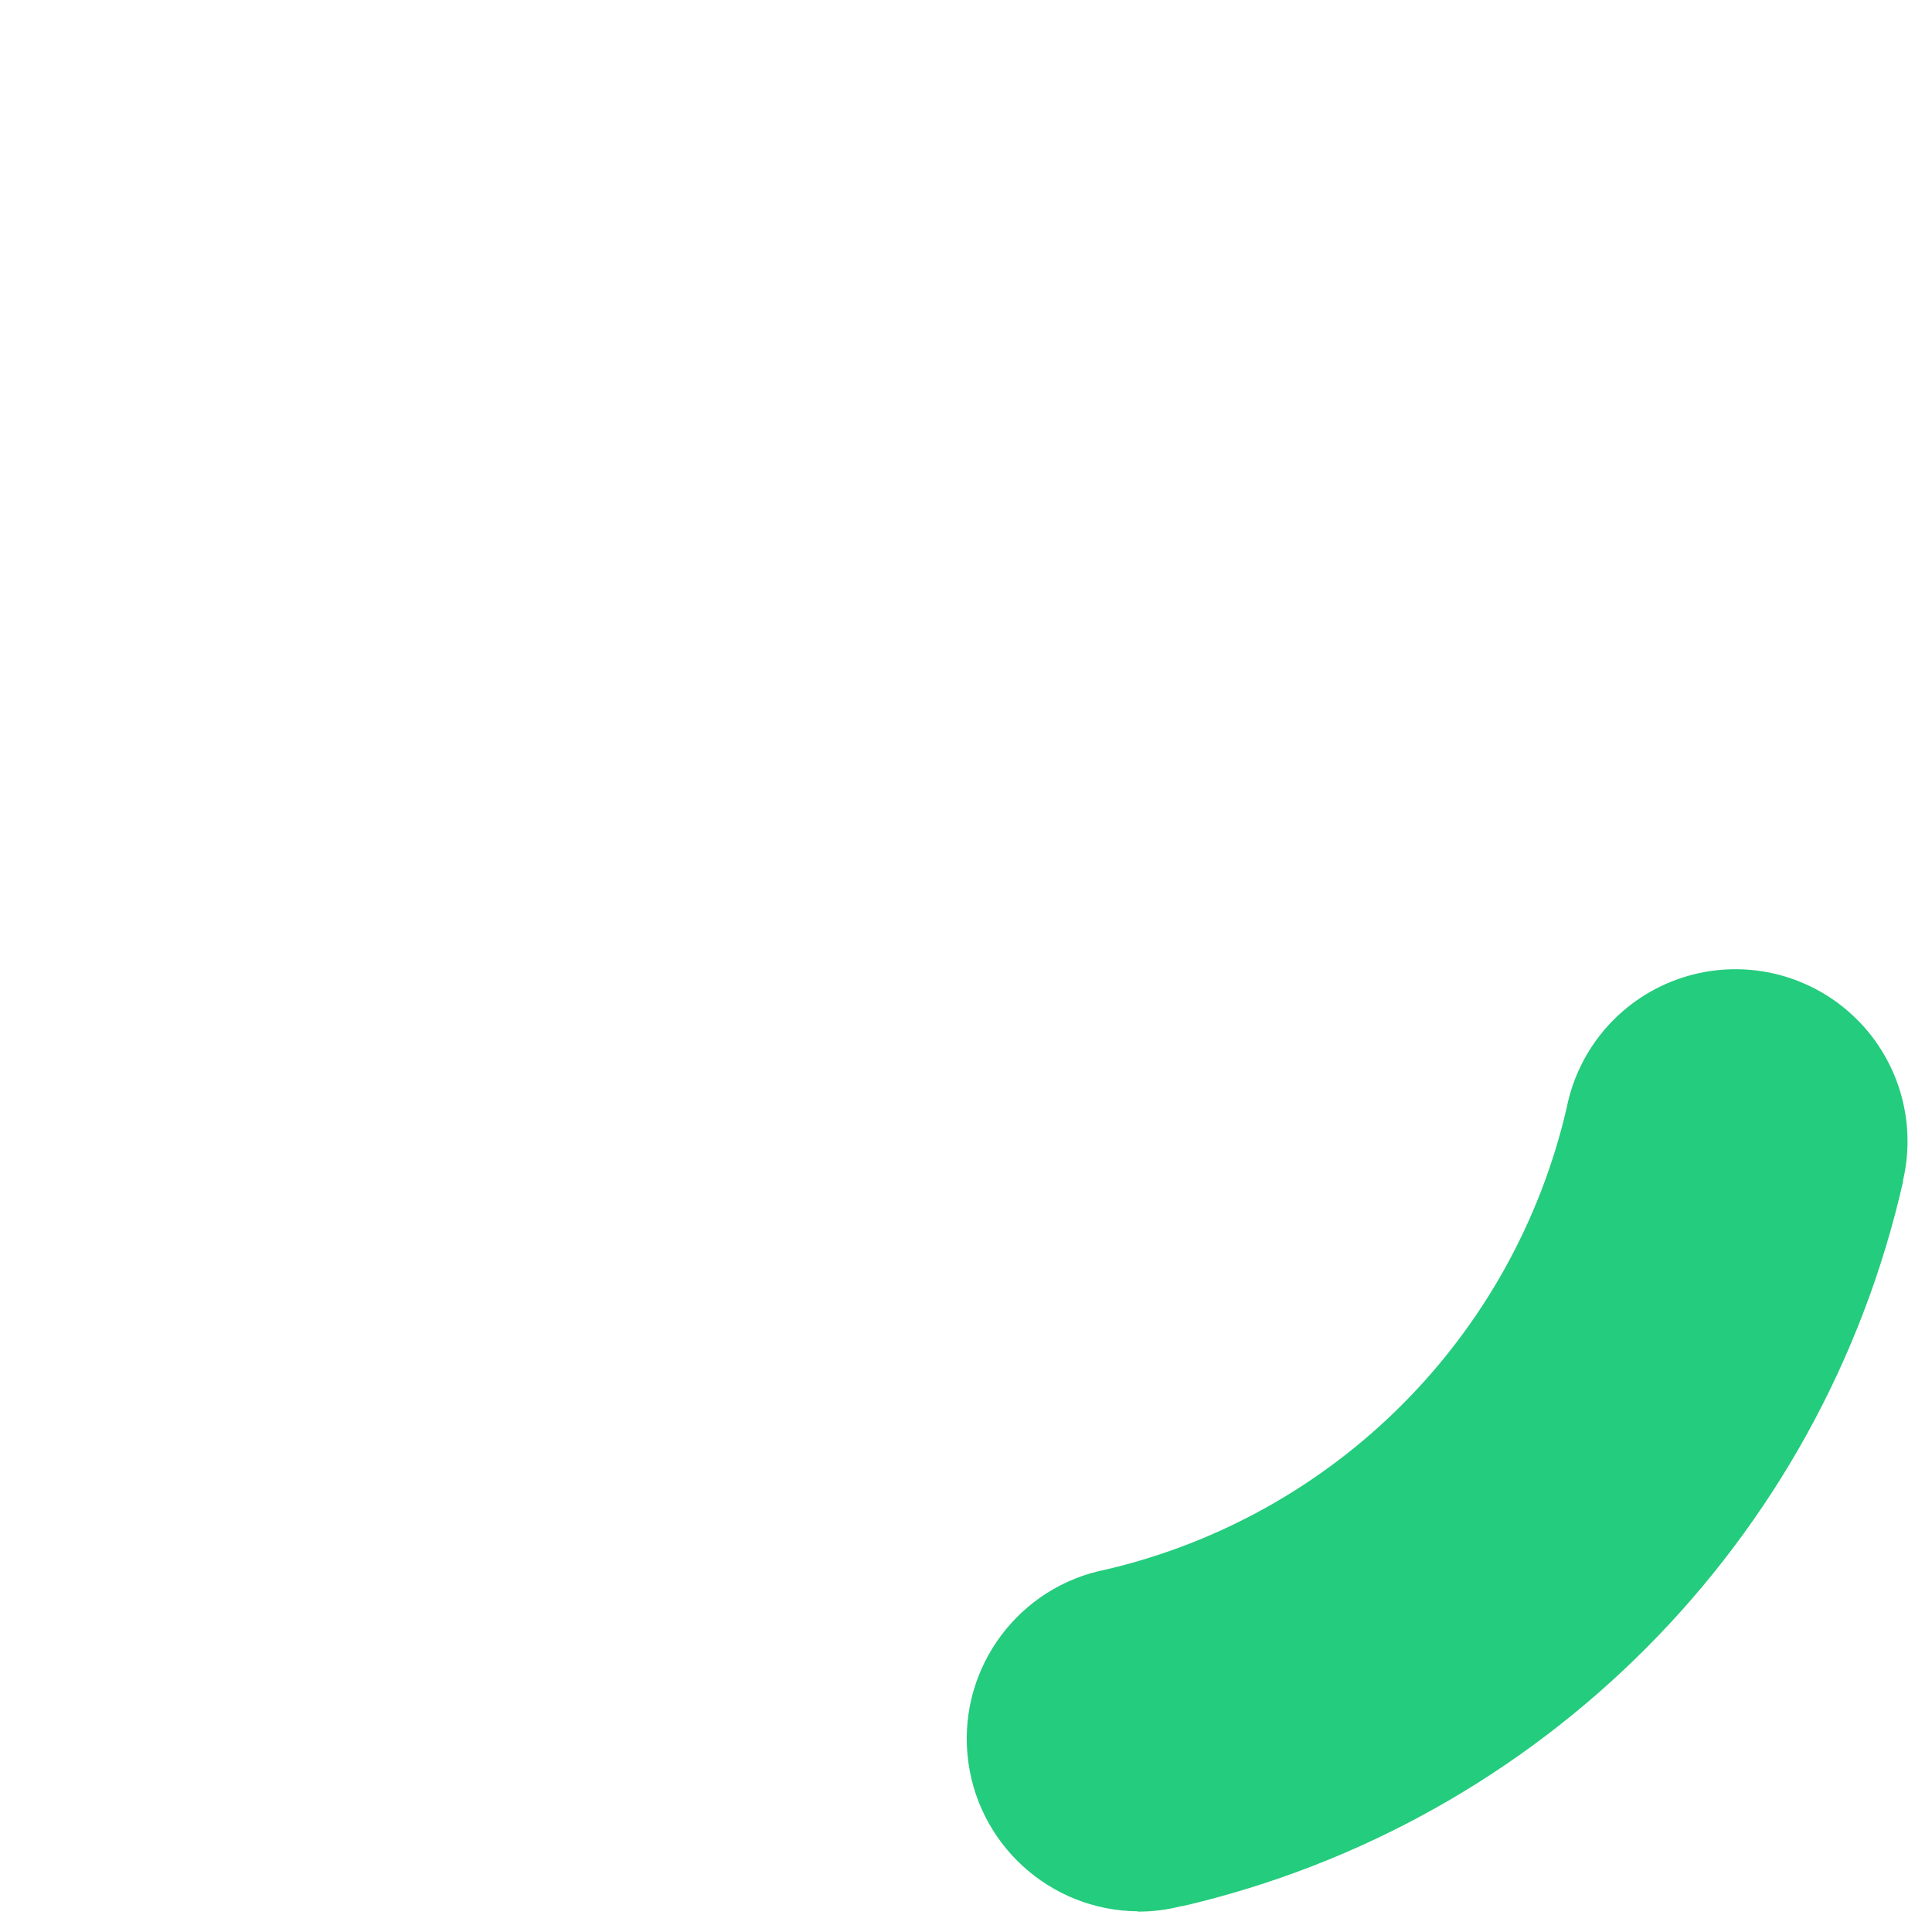
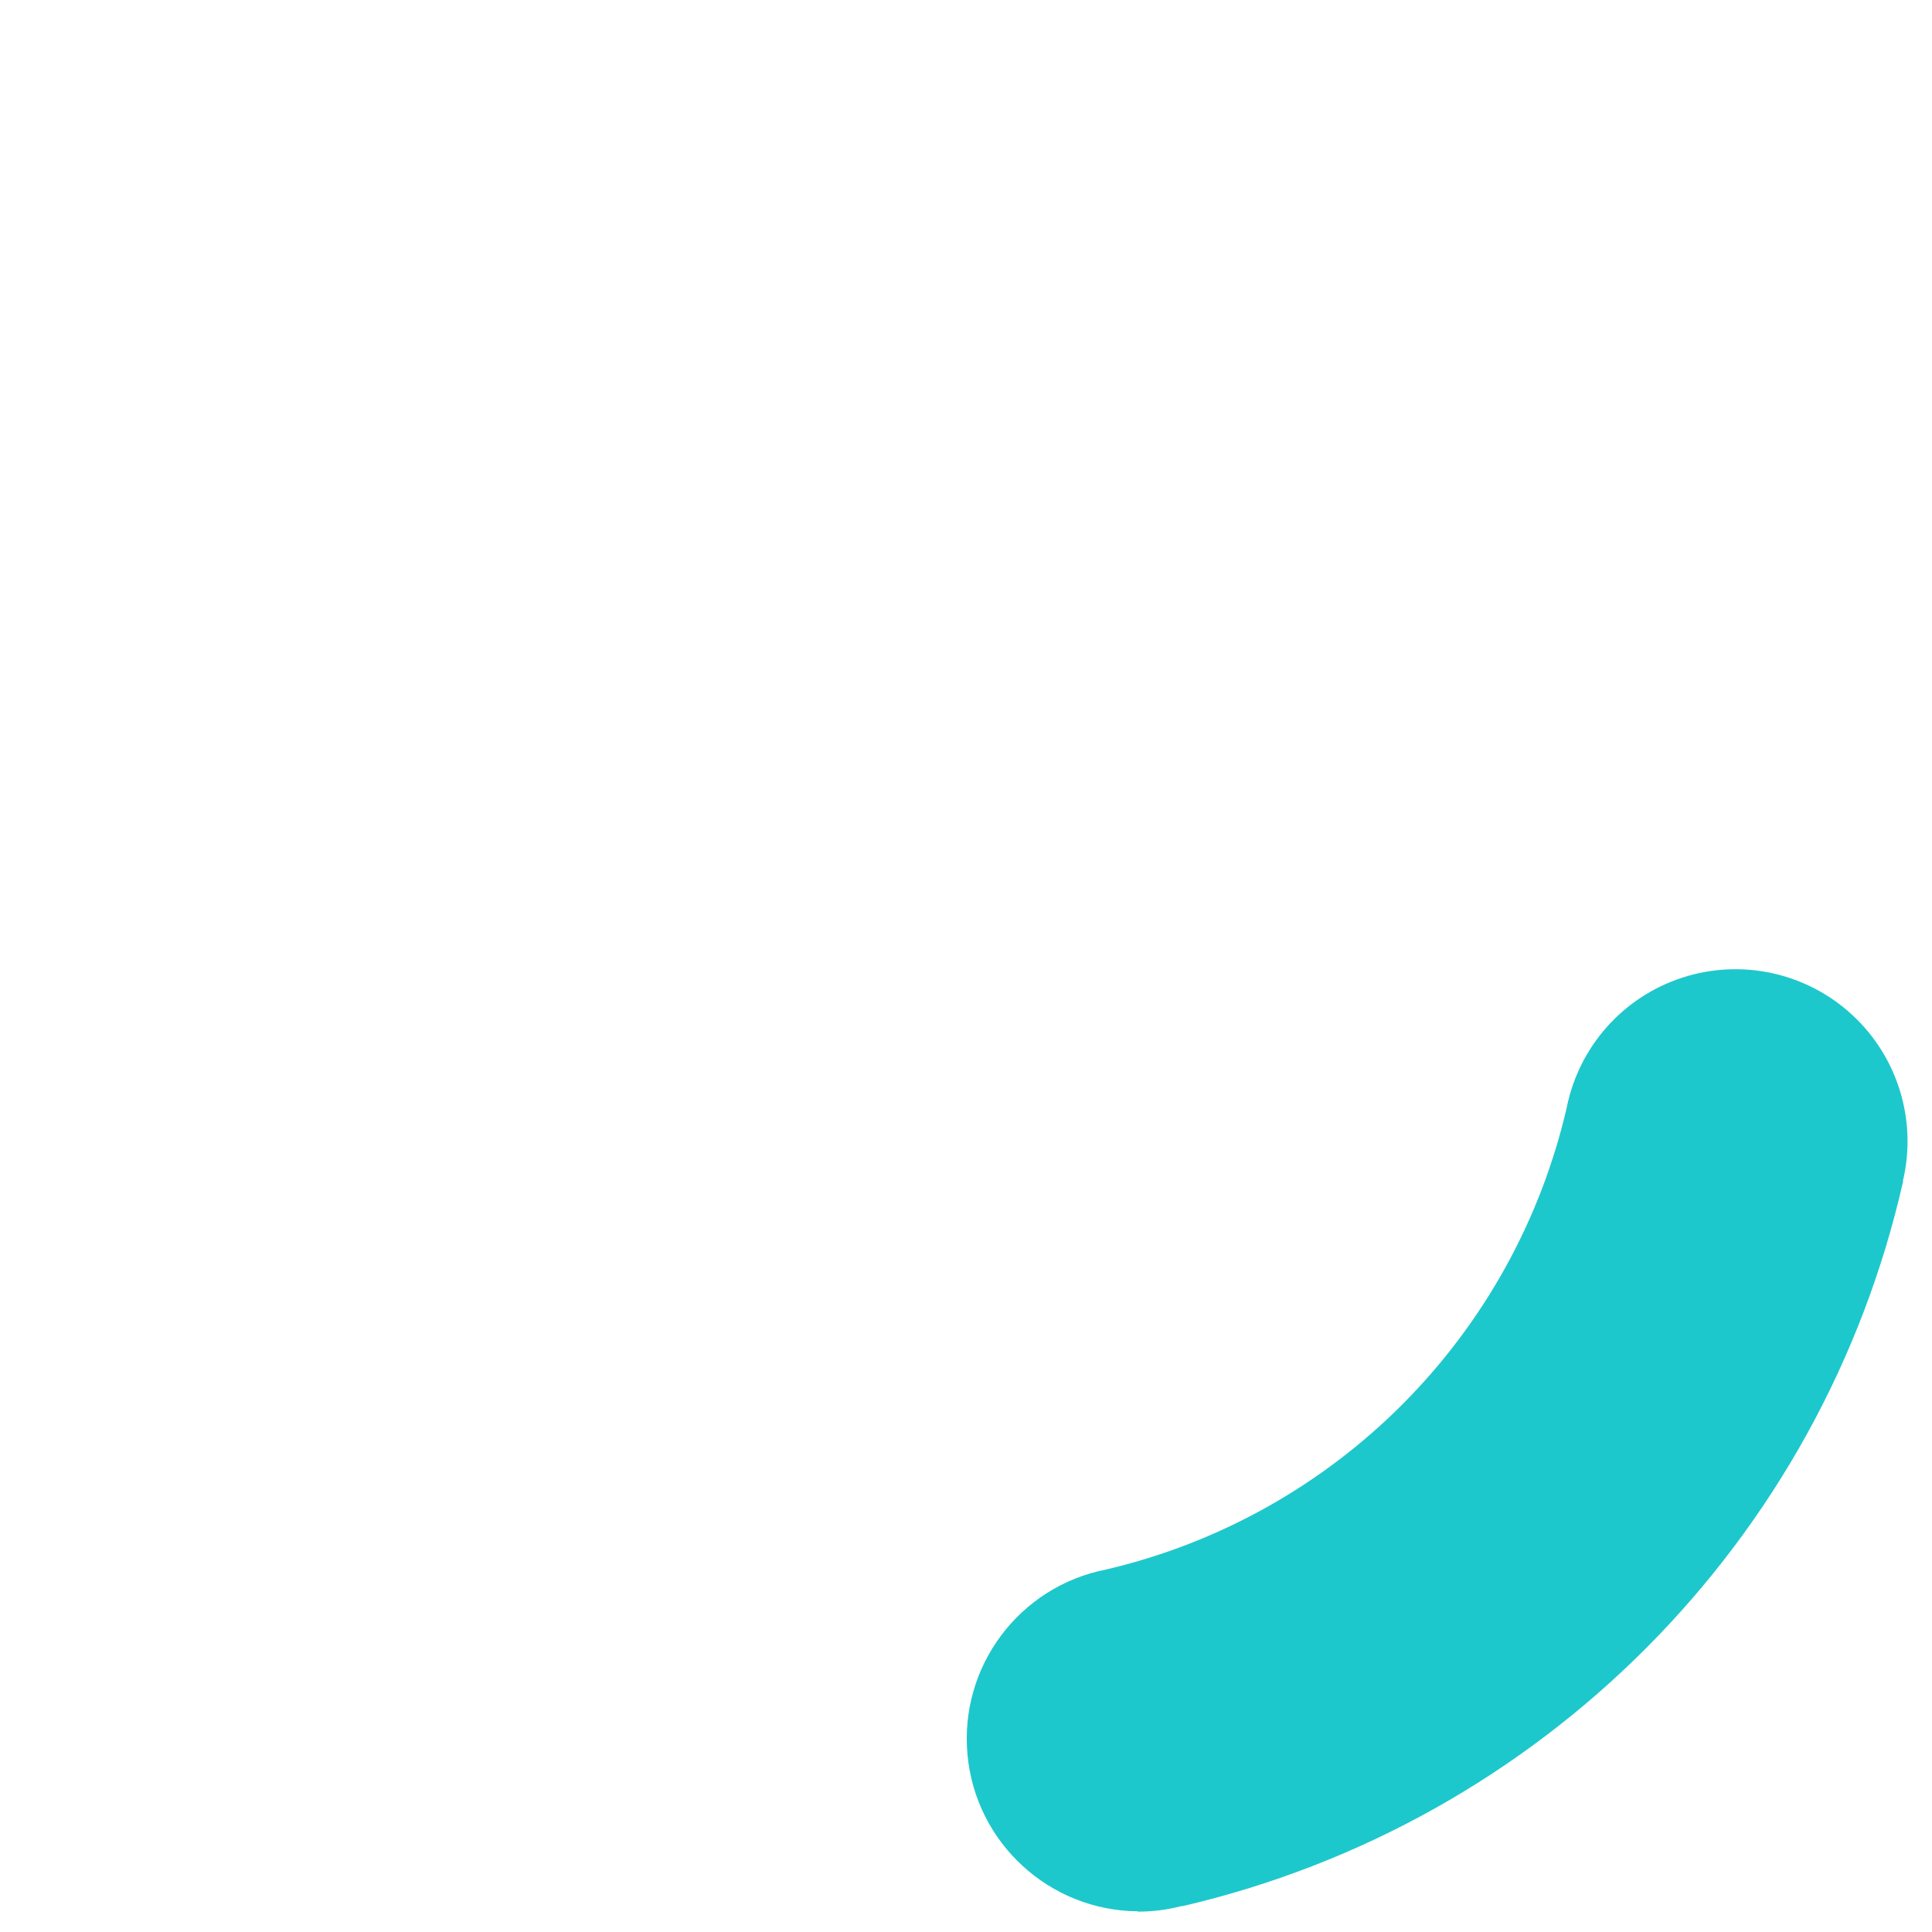
<svg xmlns="http://www.w3.org/2000/svg" version="1.0" width="34px" height="34px" viewBox="0 0 128 128" xml:space="preserve">
  <style type="text/css">
-   .circle-preloader-0{fill:#24cc7d;}
+   .circle-preloader-0{fill:#1dc8cc;}
</style>
  <g>
    <path class="circle-preloader-0" d="M75.4 126.63a11.43 11.43 0 0 1-2.1-22.65 40.9 40.9 0 0 0 30.5-30.6 11.4 11.4 0 1 1 22.27 4.87h.02a63.77 63.77 0 0 1-47.8 48.05v-.02a11.38 11.38 0 0 1-2.93.37z" />
    <animateTransform attributeName="transform" type="rotate" from="0 64 64" to="360 64 64" dur="800ms" repeatCount="indefinite" />
  </g>
</svg>
